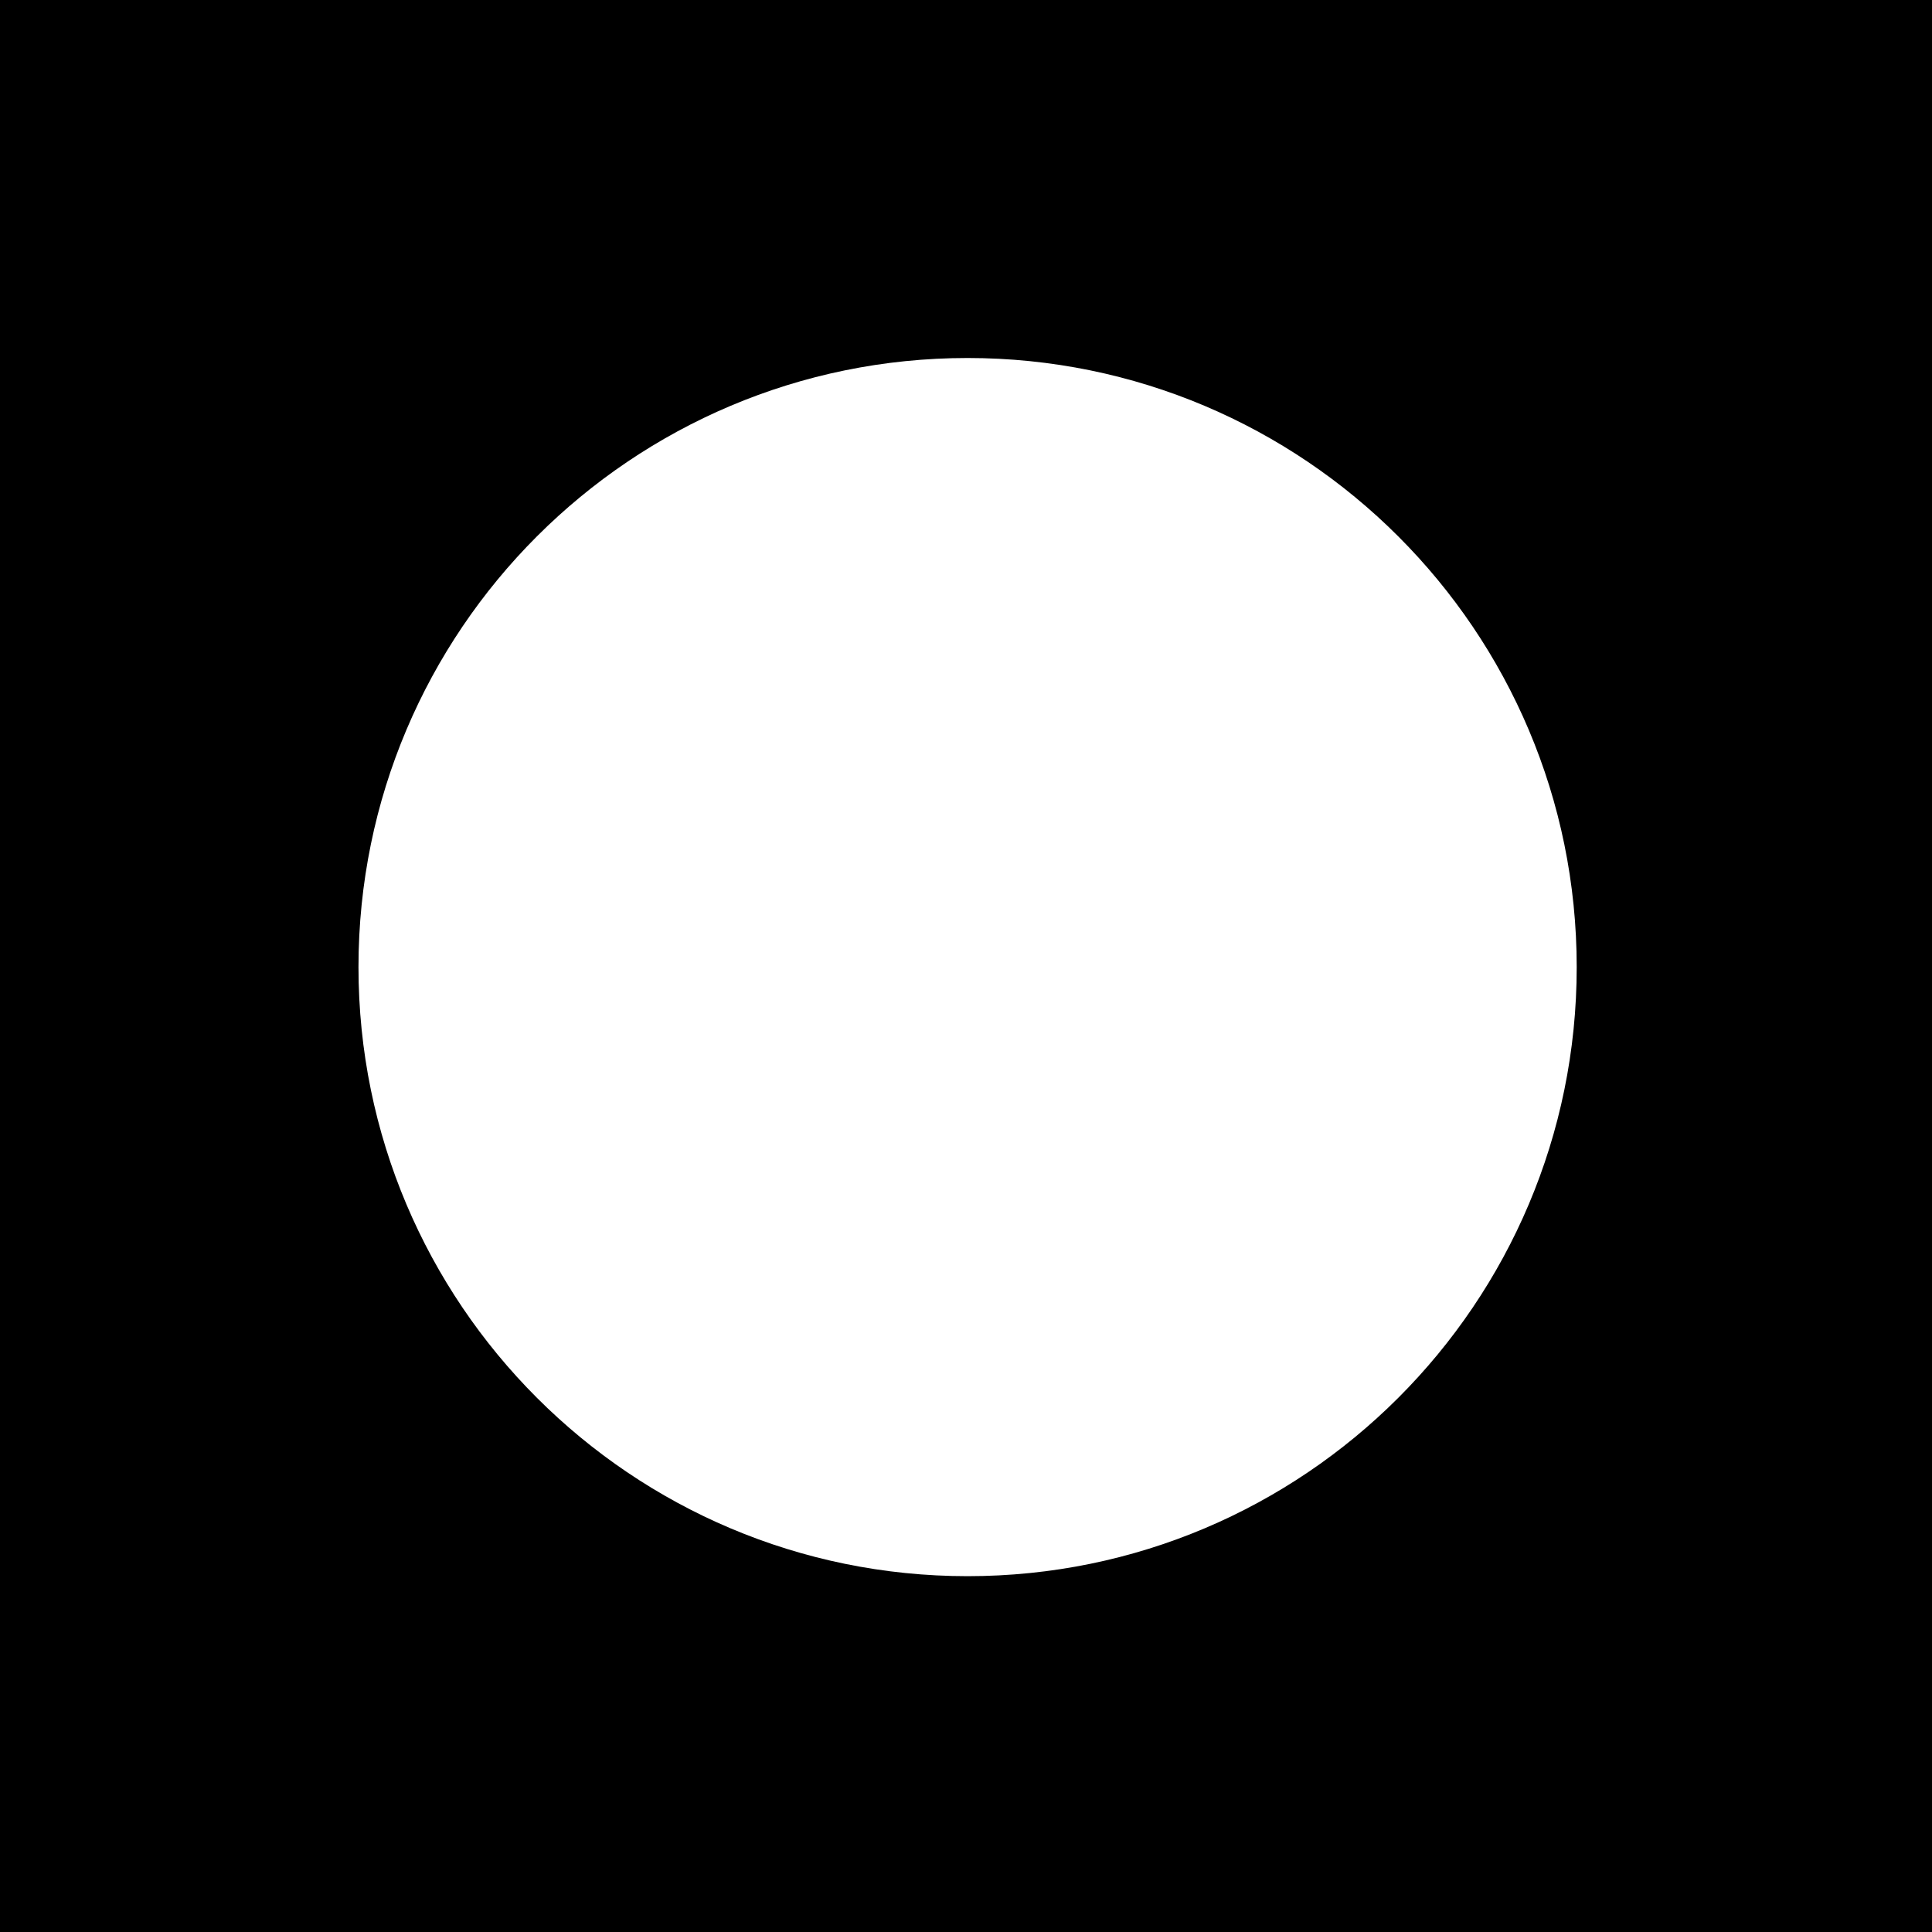
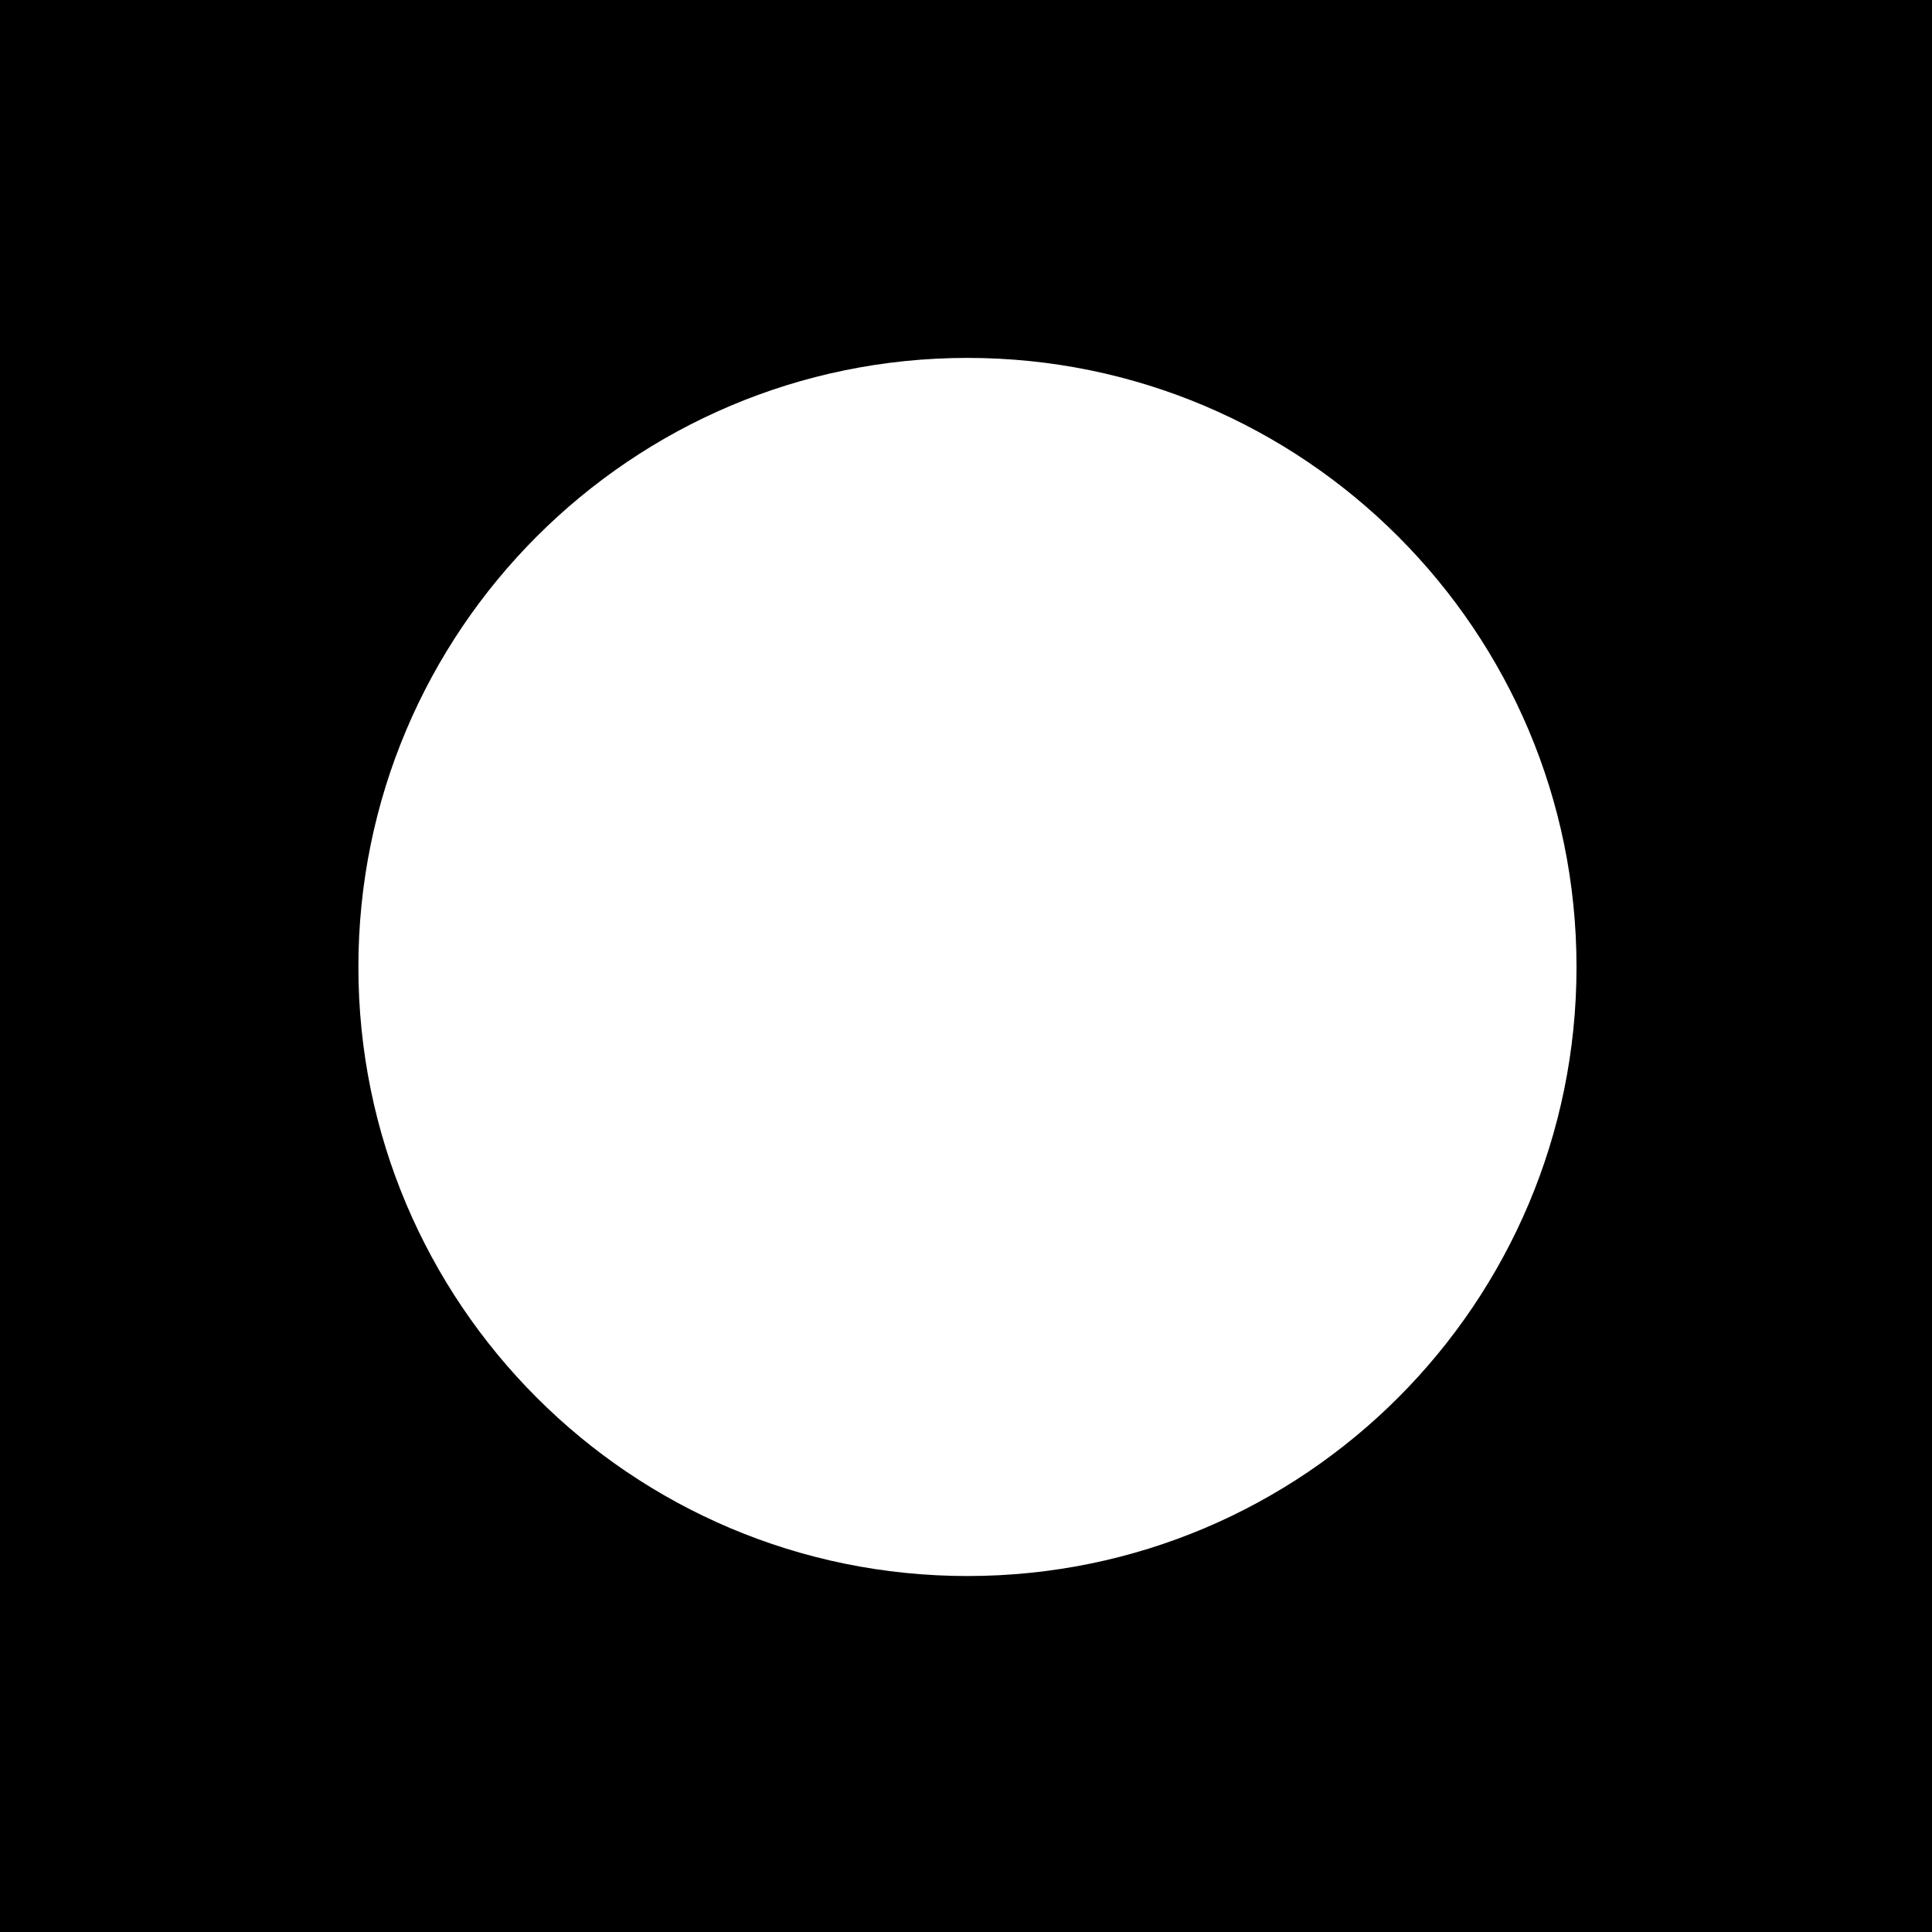
- <svg xmlns="http://www.w3.org/2000/svg" version="1.1" x="0px" y="0px" viewBox="0 0 400 400" style="enable-background:new 0 0 400 400;" xml:space="preserve">
-   <g id="Calque_2">
+ <svg xmlns="http://www.w3.org/2000/svg" version="1.1" id="Calque_1" x="0px" y="0px" viewBox="0 0 400 400" style="enable-background:new 0 0 400 400;" xml:space="preserve">
+   <g id="Calque_2_1_">
</g>
-   <g id="Calque_1">
-     <path d="M-0.16-0.97v403.54h403.81V-0.97H-0.16z M200.33,326.33c-69.65,0-126.11-56.46-126.11-126.11S130.69,74.12,200.33,74.12   s126.11,56.46,126.11,126.11S269.98,326.33,200.33,326.33z" />
+   <g id="Calque_1_1_">
+     <path d="M-0.2-1v403.5h403.8V-1H-0.2z M200.3,326.3c-69.7,0-126.1-56.5-126.1-126.1S130.7,74.1,200.3,74.1s126.1,56.5,126.1,126.1   S270,326.3,200.3,326.3z" />
  </g>
</svg>
